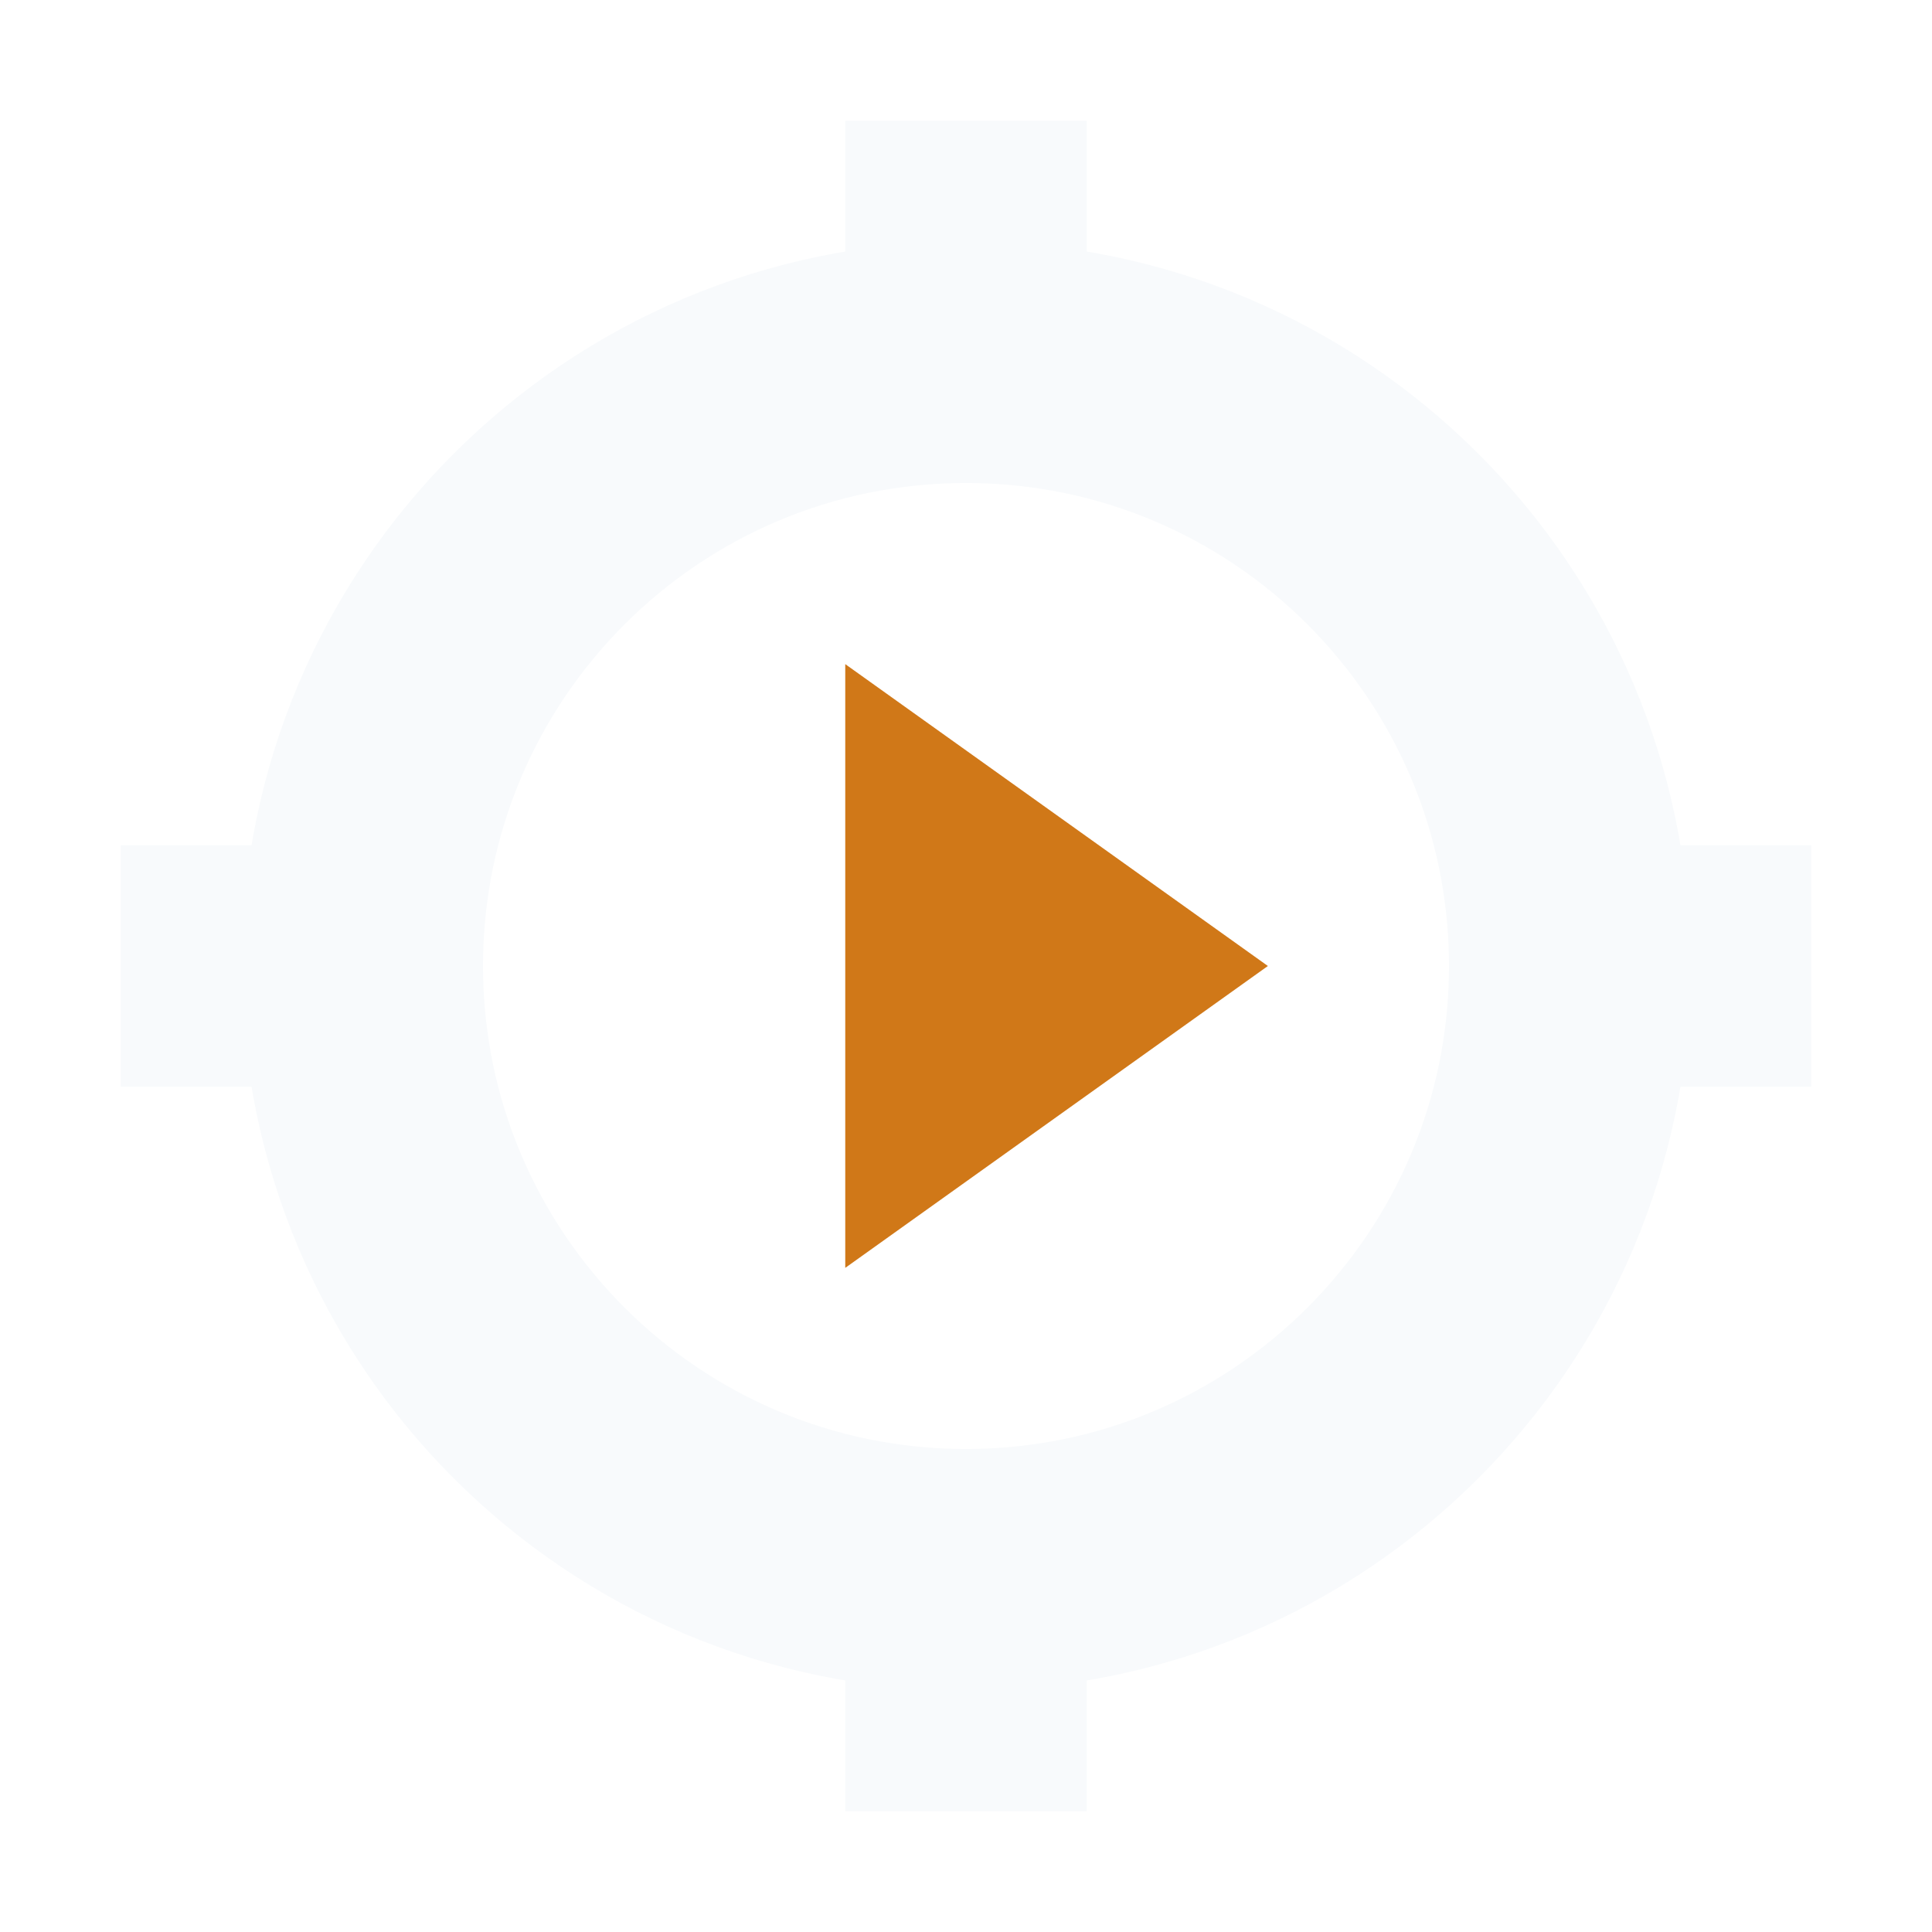
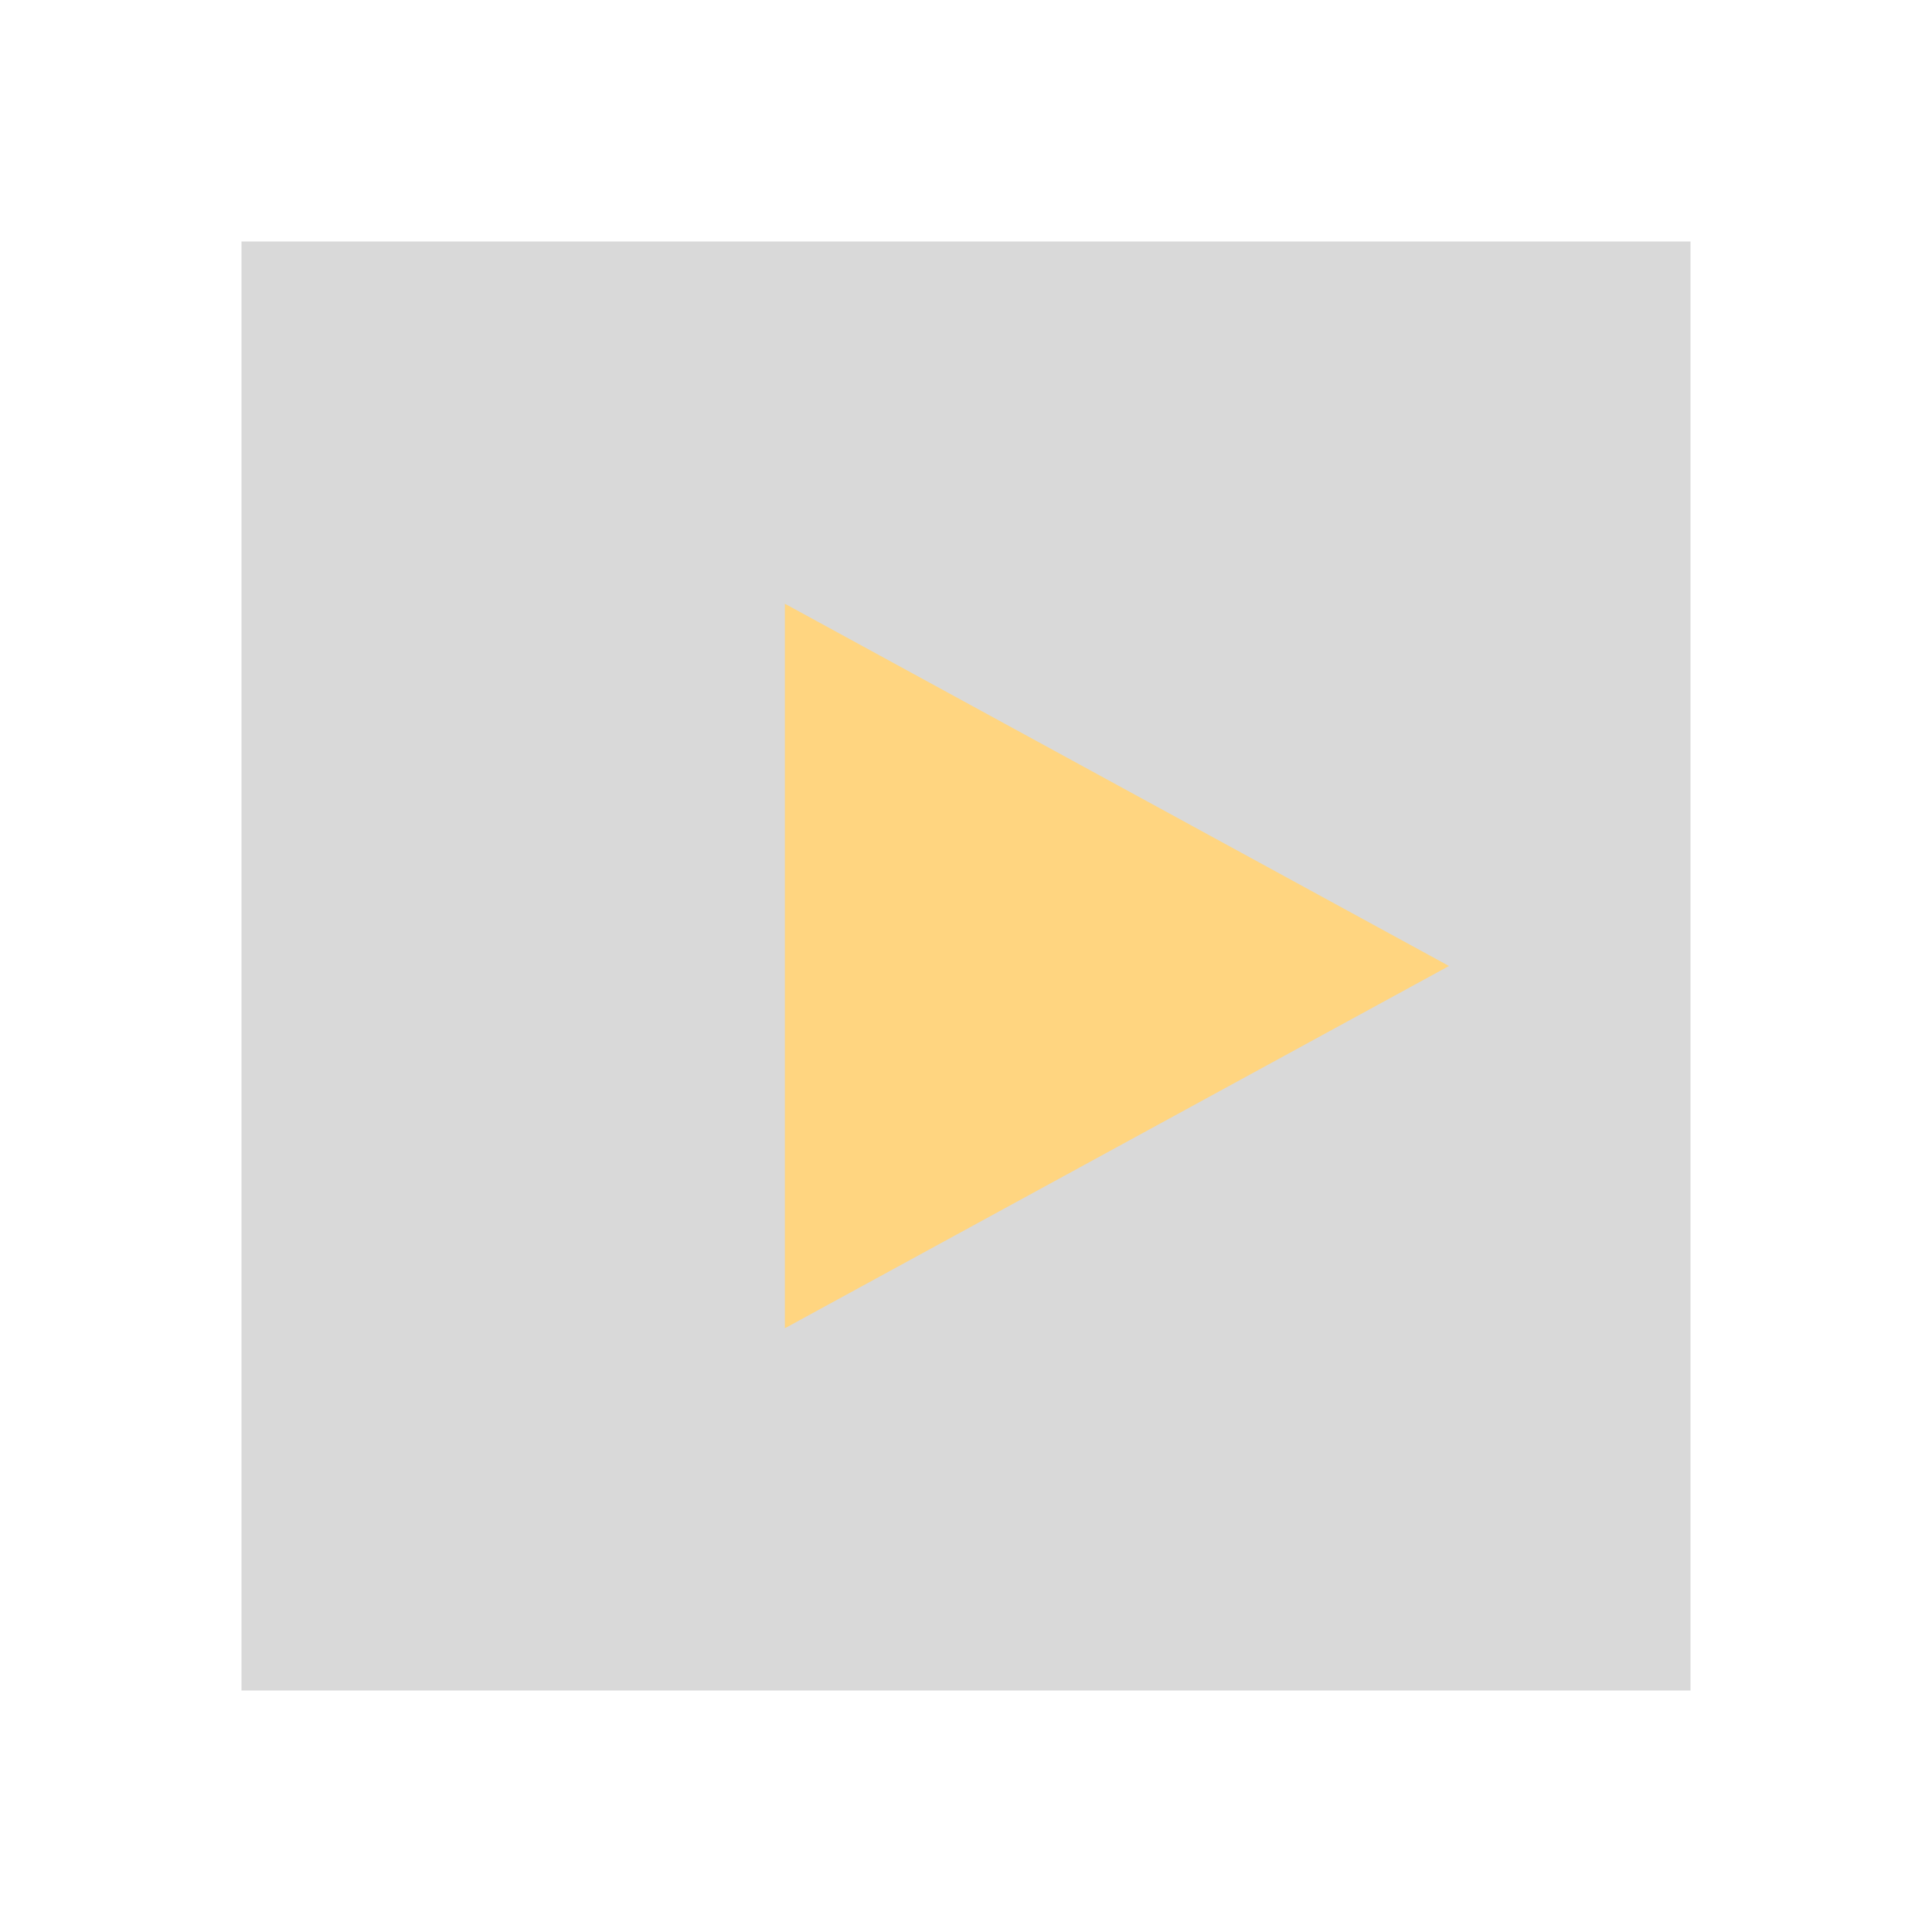
- <svg xmlns="http://www.w3.org/2000/svg" viewBox="0 0 64 64">
-   <circle cx="32" cy="32" r="20" fill="none" stroke="#F8FAFC" stroke-width="8" />
-   <rect x="28" y="4" width="8" height="8" fill="#F8FAFC" />
-   <rect x="28" y="52" width="8" height="8" fill="#F8FAFC" />
-   <rect x="4" y="28" width="8" height="8" fill="#F8FAFC" />
-   <rect x="52" y="28" width="8" height="8" fill="#F8FAFC" />
-   <polygon points="28,22 42,32 28,42" fill="#D07818" />
+ <svg xmlns="http://www.w3.org/2000/svg" viewBox="0 0 32 32">
+   <rect x="4.5" y="4.5" width="23" height="23" fill="#D9D9D9" stroke="#D9D9D9" stroke-width="1" />
+   <polygon points="13,10 24,16 13,22" fill="#FFD580" />
</svg>
